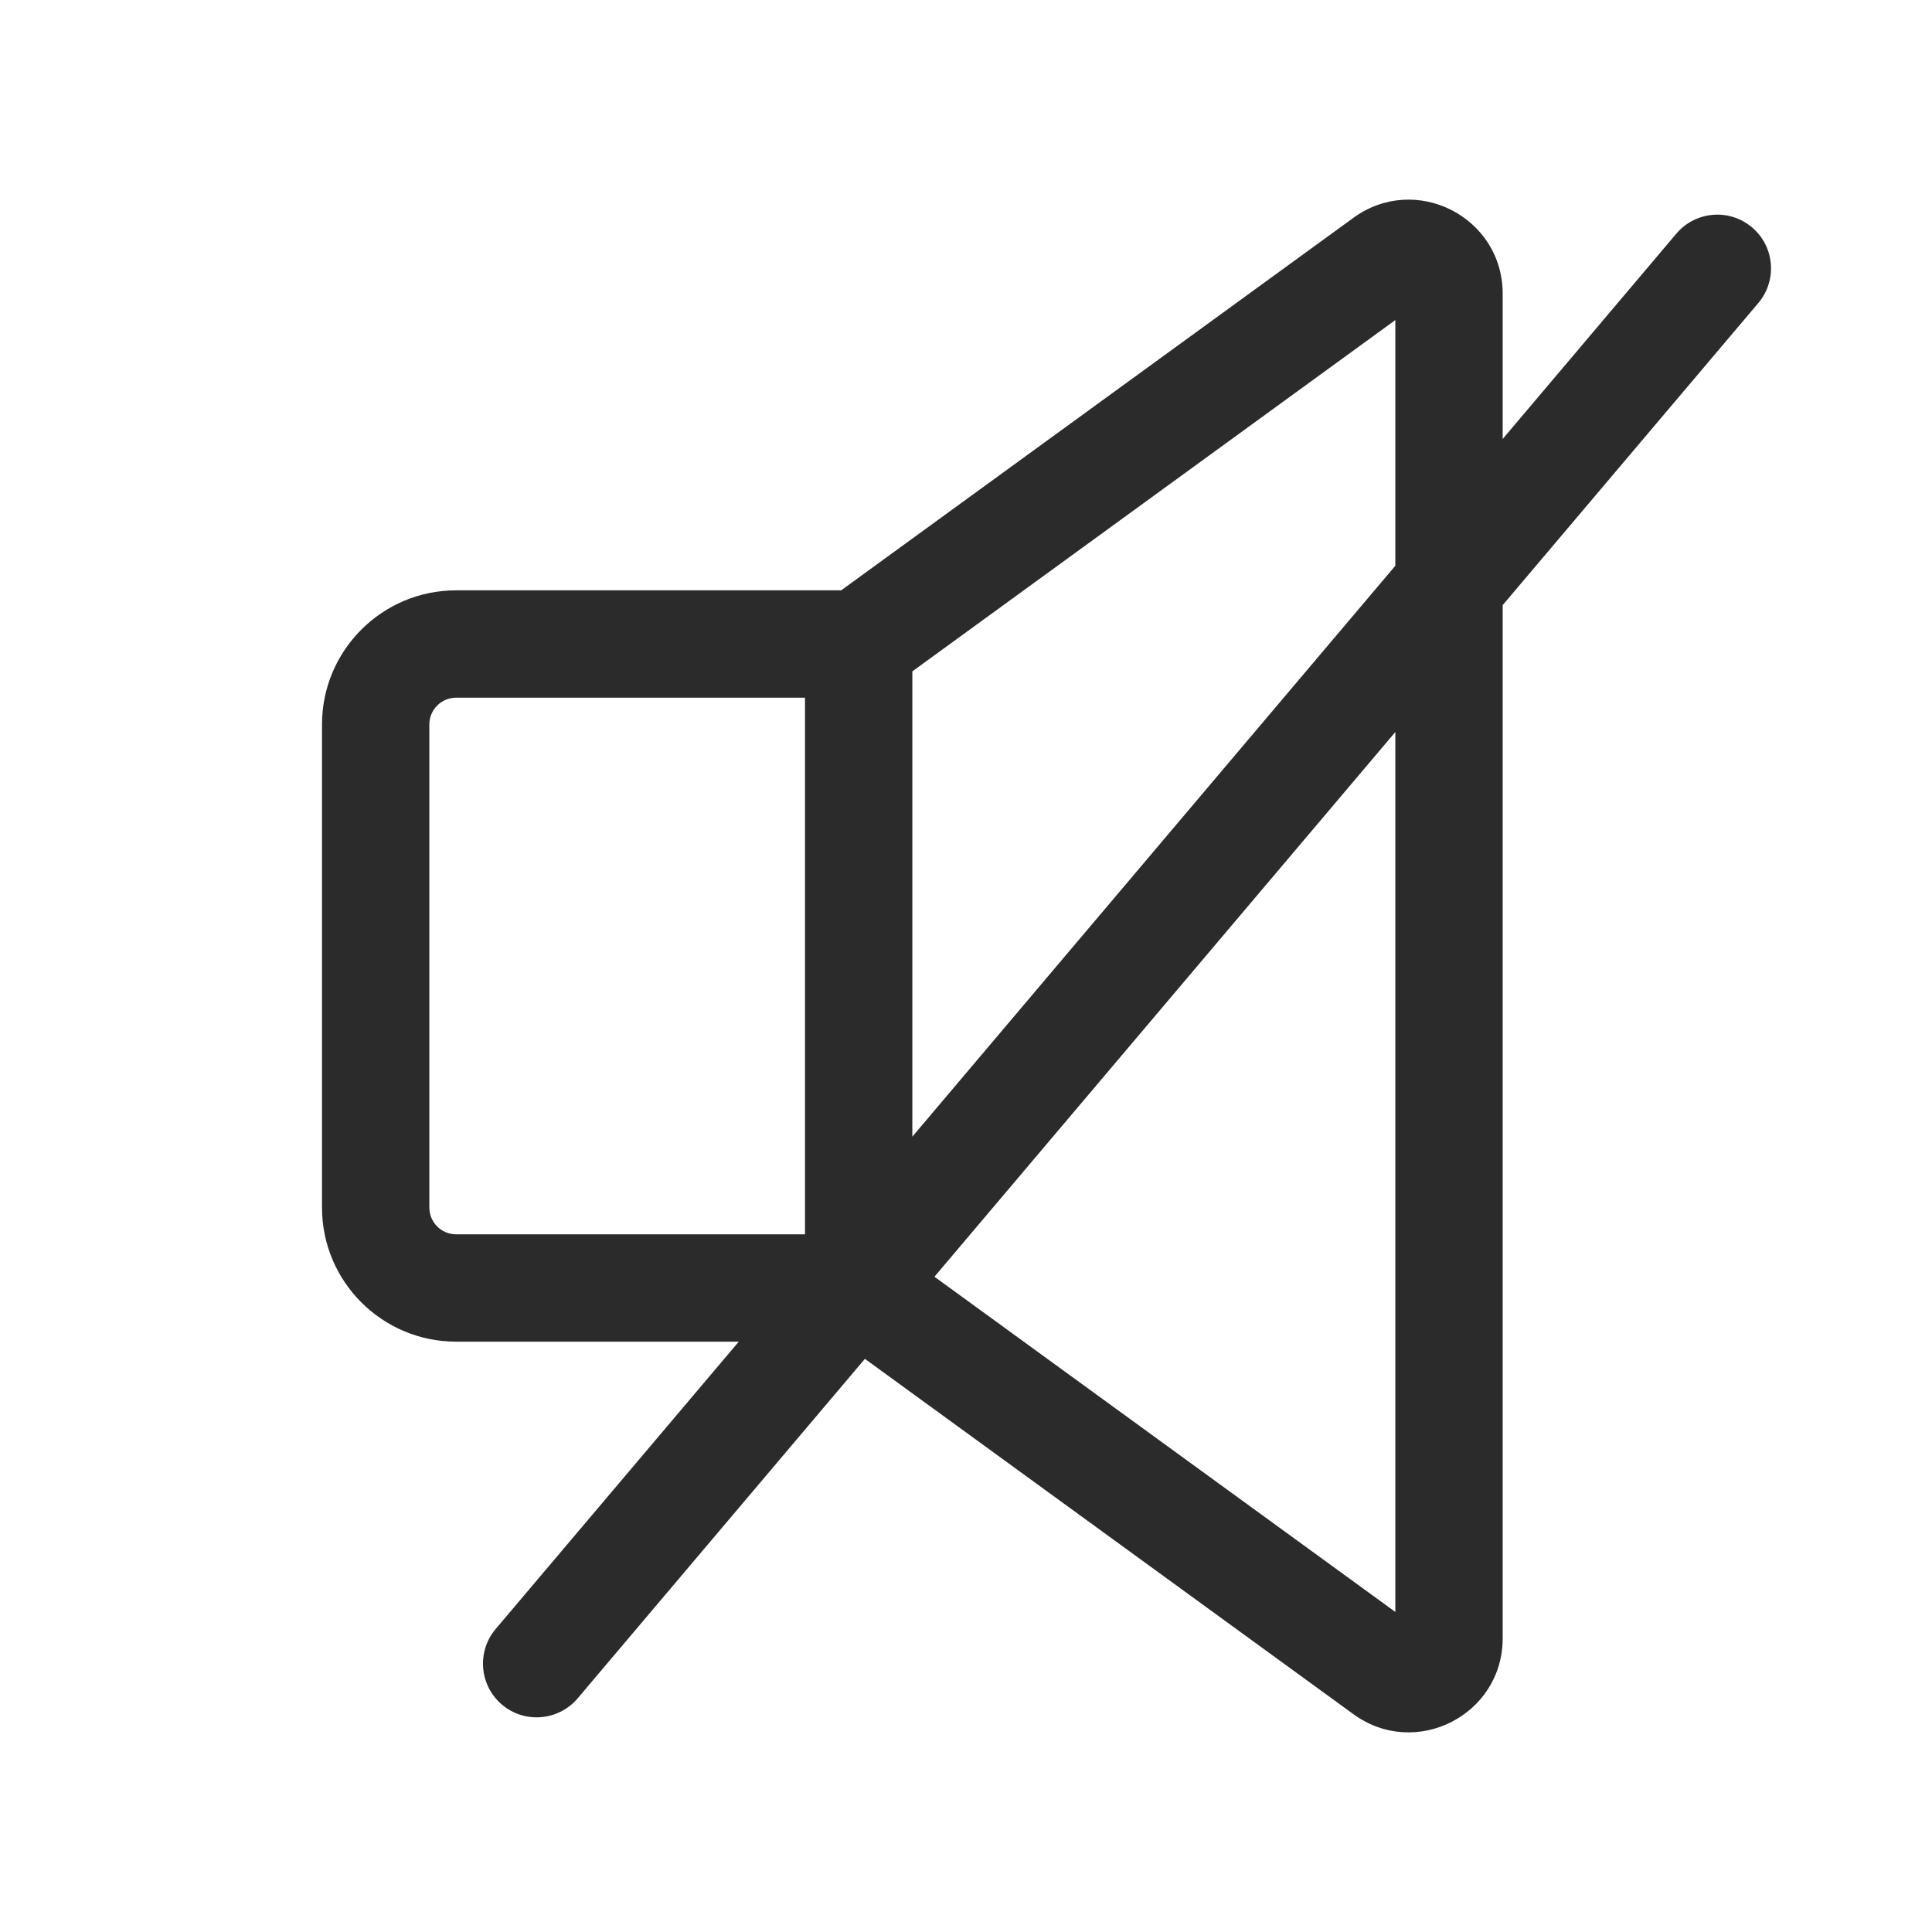
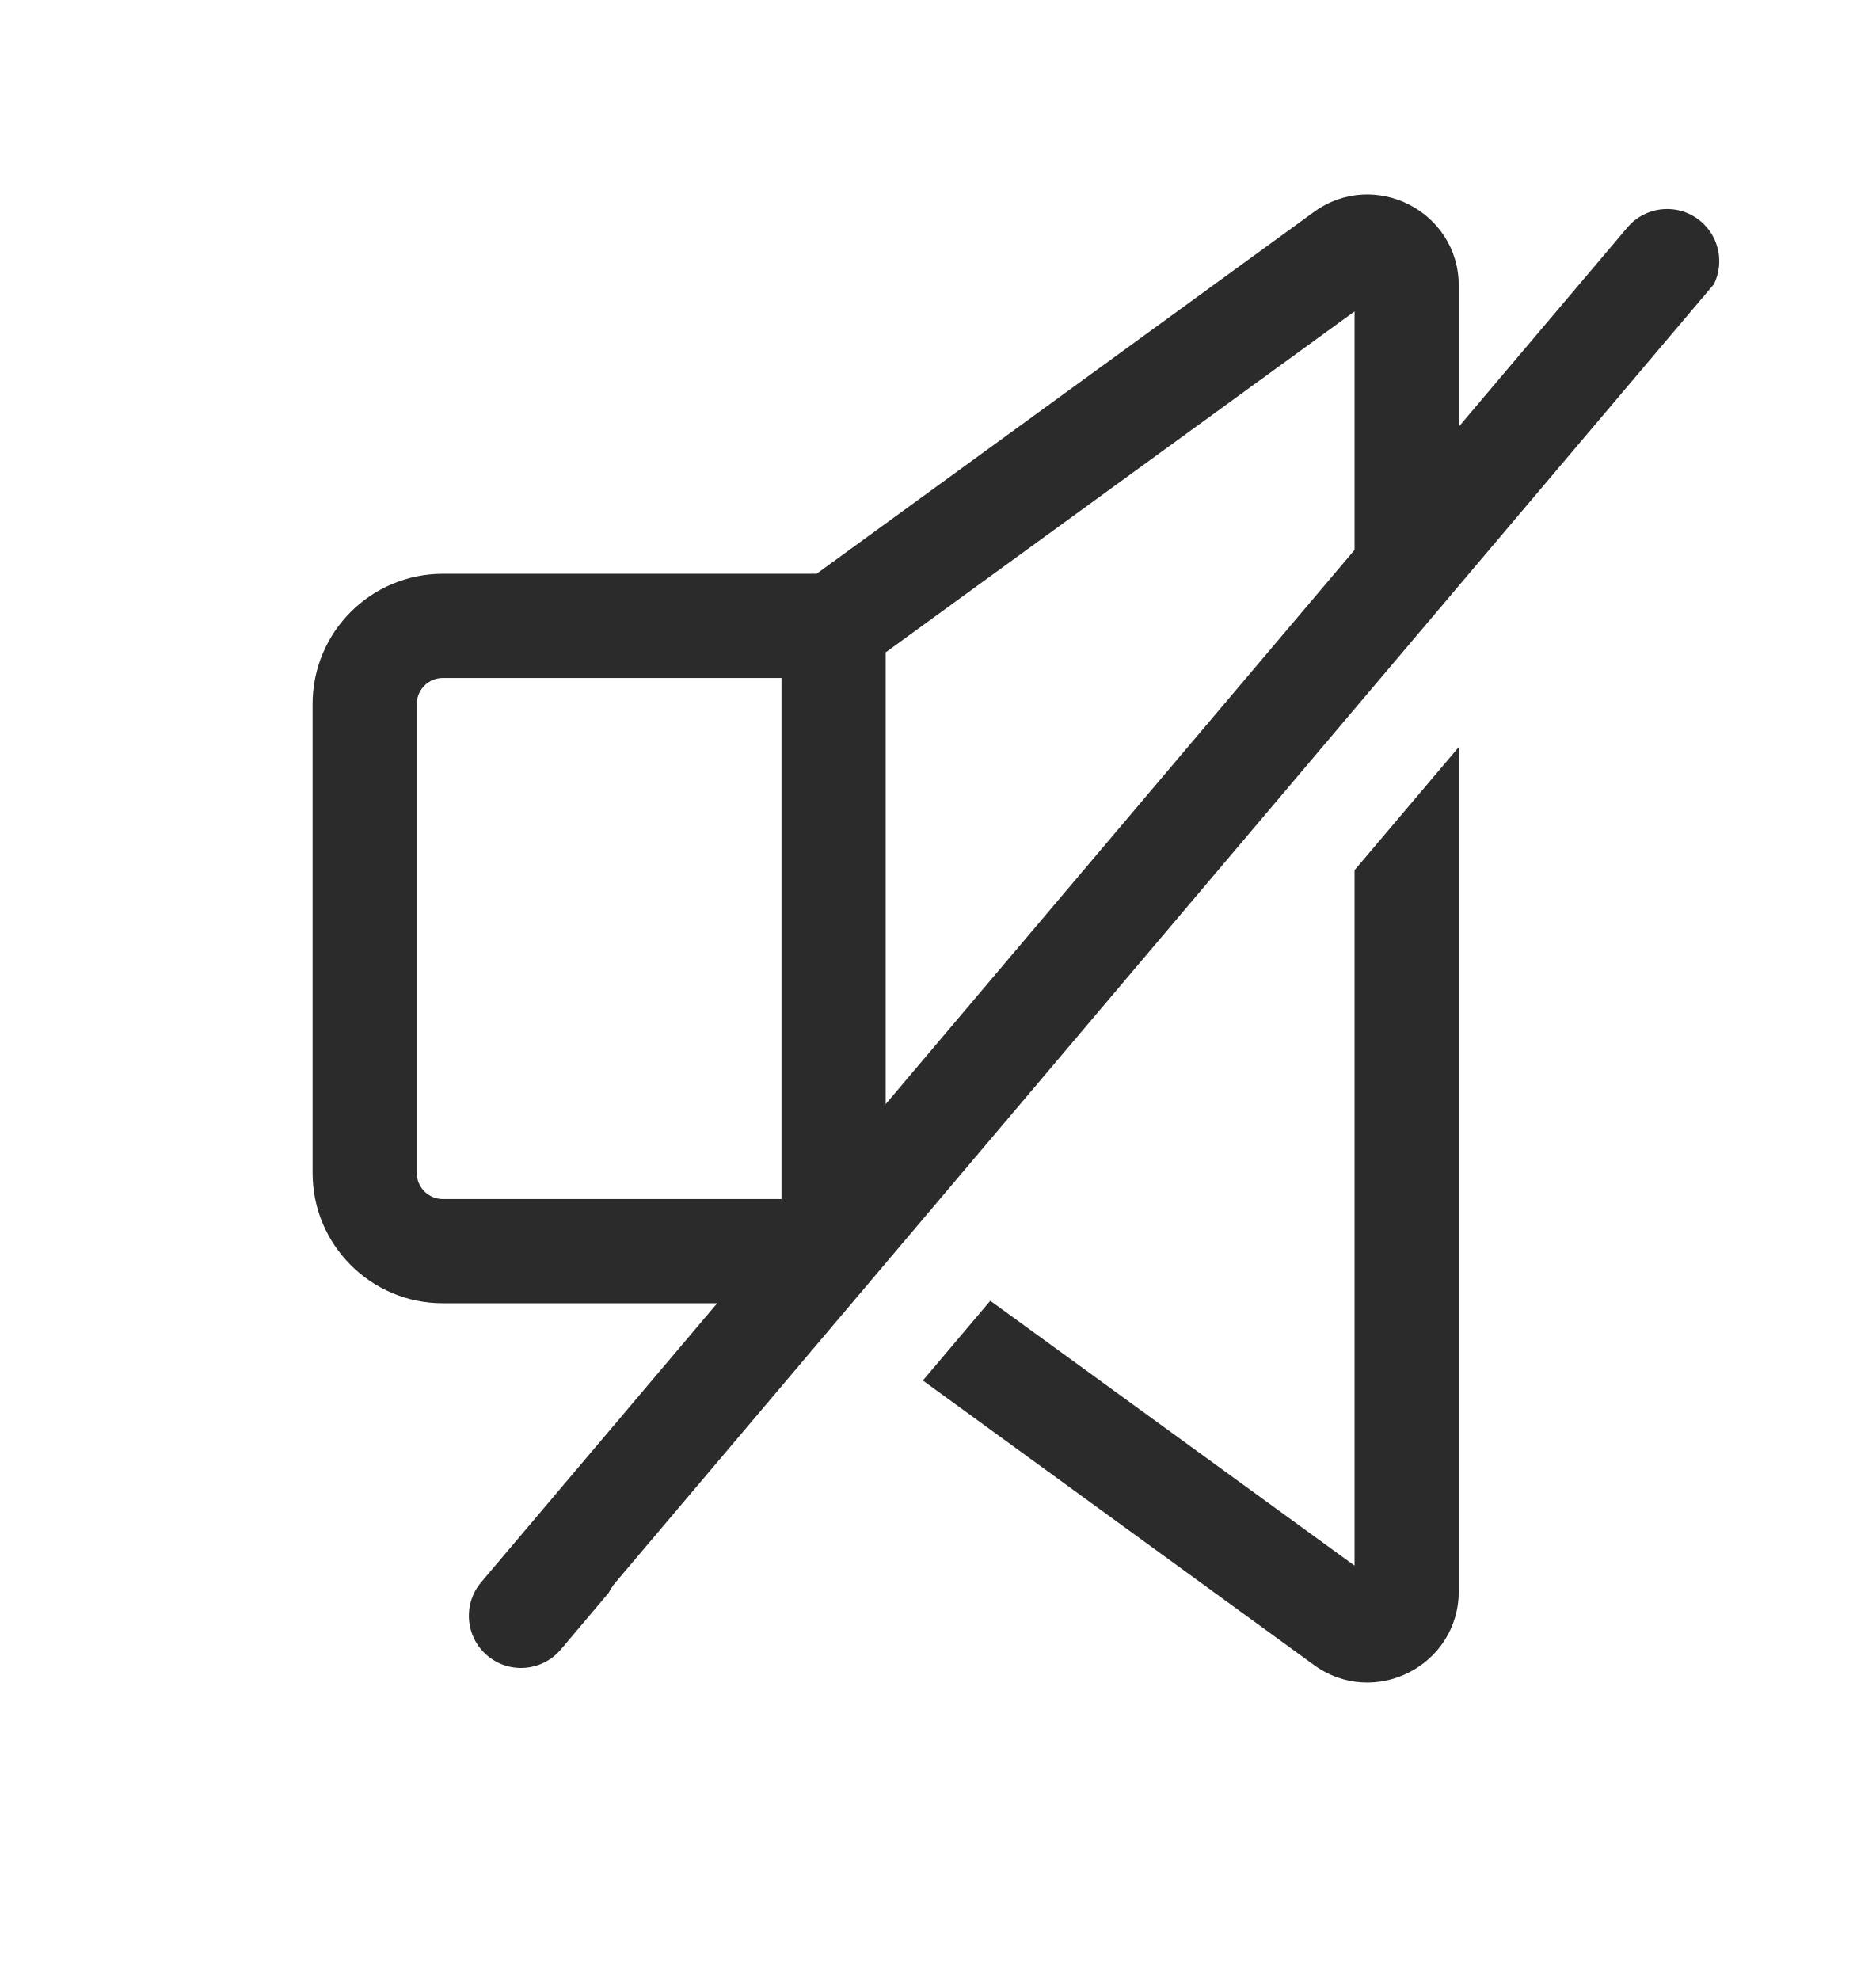
- <svg xmlns="http://www.w3.org/2000/svg" width="18" height="18" viewBox="0 0 18 18" fill="none">
-   <path fill-rule="evenodd" clip-rule="evenodd" d="M12.61 2.029C13.189 1.608 14 2.021 14 2.736V4.09L15.618 2.177C15.797 1.966 16.112 1.94 16.323 2.118C16.534 2.297 16.56 2.612 16.382 2.823L14 5.638V15.264C14 15.979 13.189 16.392 12.61 15.971L8.058 12.66L5.382 15.823C5.203 16.034 4.888 16.06 4.677 15.882C4.466 15.703 4.44 15.388 4.618 15.177L6.883 12.5H4.25C3.56 12.5 3 11.94 3 11.25V6.75C3 6.06 3.56 5.5 4.25 5.5H7.837L12.61 2.029ZM8.706 11.895L13 15.018V6.82L8.706 11.895ZM13 5.271L8.5 10.59V6.255L13 2.982V5.271ZM4.25 6.5H7.5V11.5H4.25C4.112 11.5 4 11.388 4 11.25V6.75C4 6.612 4.112 6.5 4.25 6.5Z" fill="#2B2B2C" />
+ <svg xmlns="http://www.w3.org/2000/svg" width="18" height="19" viewBox="0 0 18 19" fill="none">
+   <path fill-rule="evenodd" clip-rule="evenodd" d="M14 2.742C14 2.027 13.189 1.614 12.61 2.034L7.837 5.506H4.25C3.56 5.506 3 6.065 3 6.756V11.256C3 11.946 3.56 12.506 4.25 12.506H6.883L4.618 15.183C4.44 15.393 4.466 15.709 4.677 15.887C4.888 16.066 5.203 16.039 5.382 15.829L5.842 15.284C5.86 15.249 5.882 15.214 5.909 15.183L16.449 2.727C16.548 2.526 16.502 2.275 16.323 2.124C16.112 1.946 15.797 1.972 15.618 2.183L14 4.095V2.742ZM8.5 10.595L13 5.277V2.988L8.5 6.26V10.595ZM7.5 6.506H4.25C4.112 6.506 4 6.618 4 6.756V11.256C4 11.394 4.112 11.506 4.25 11.506H7.5V6.506Z" fill="#2B2B2C" />
+   <path d="M14 7.169L13 8.35V15.024L9.504 12.482L8.857 13.247L12.61 15.977C13.189 16.398 14 15.984 14 15.269V7.169Z" fill="#2B2B2C" />
</svg>
